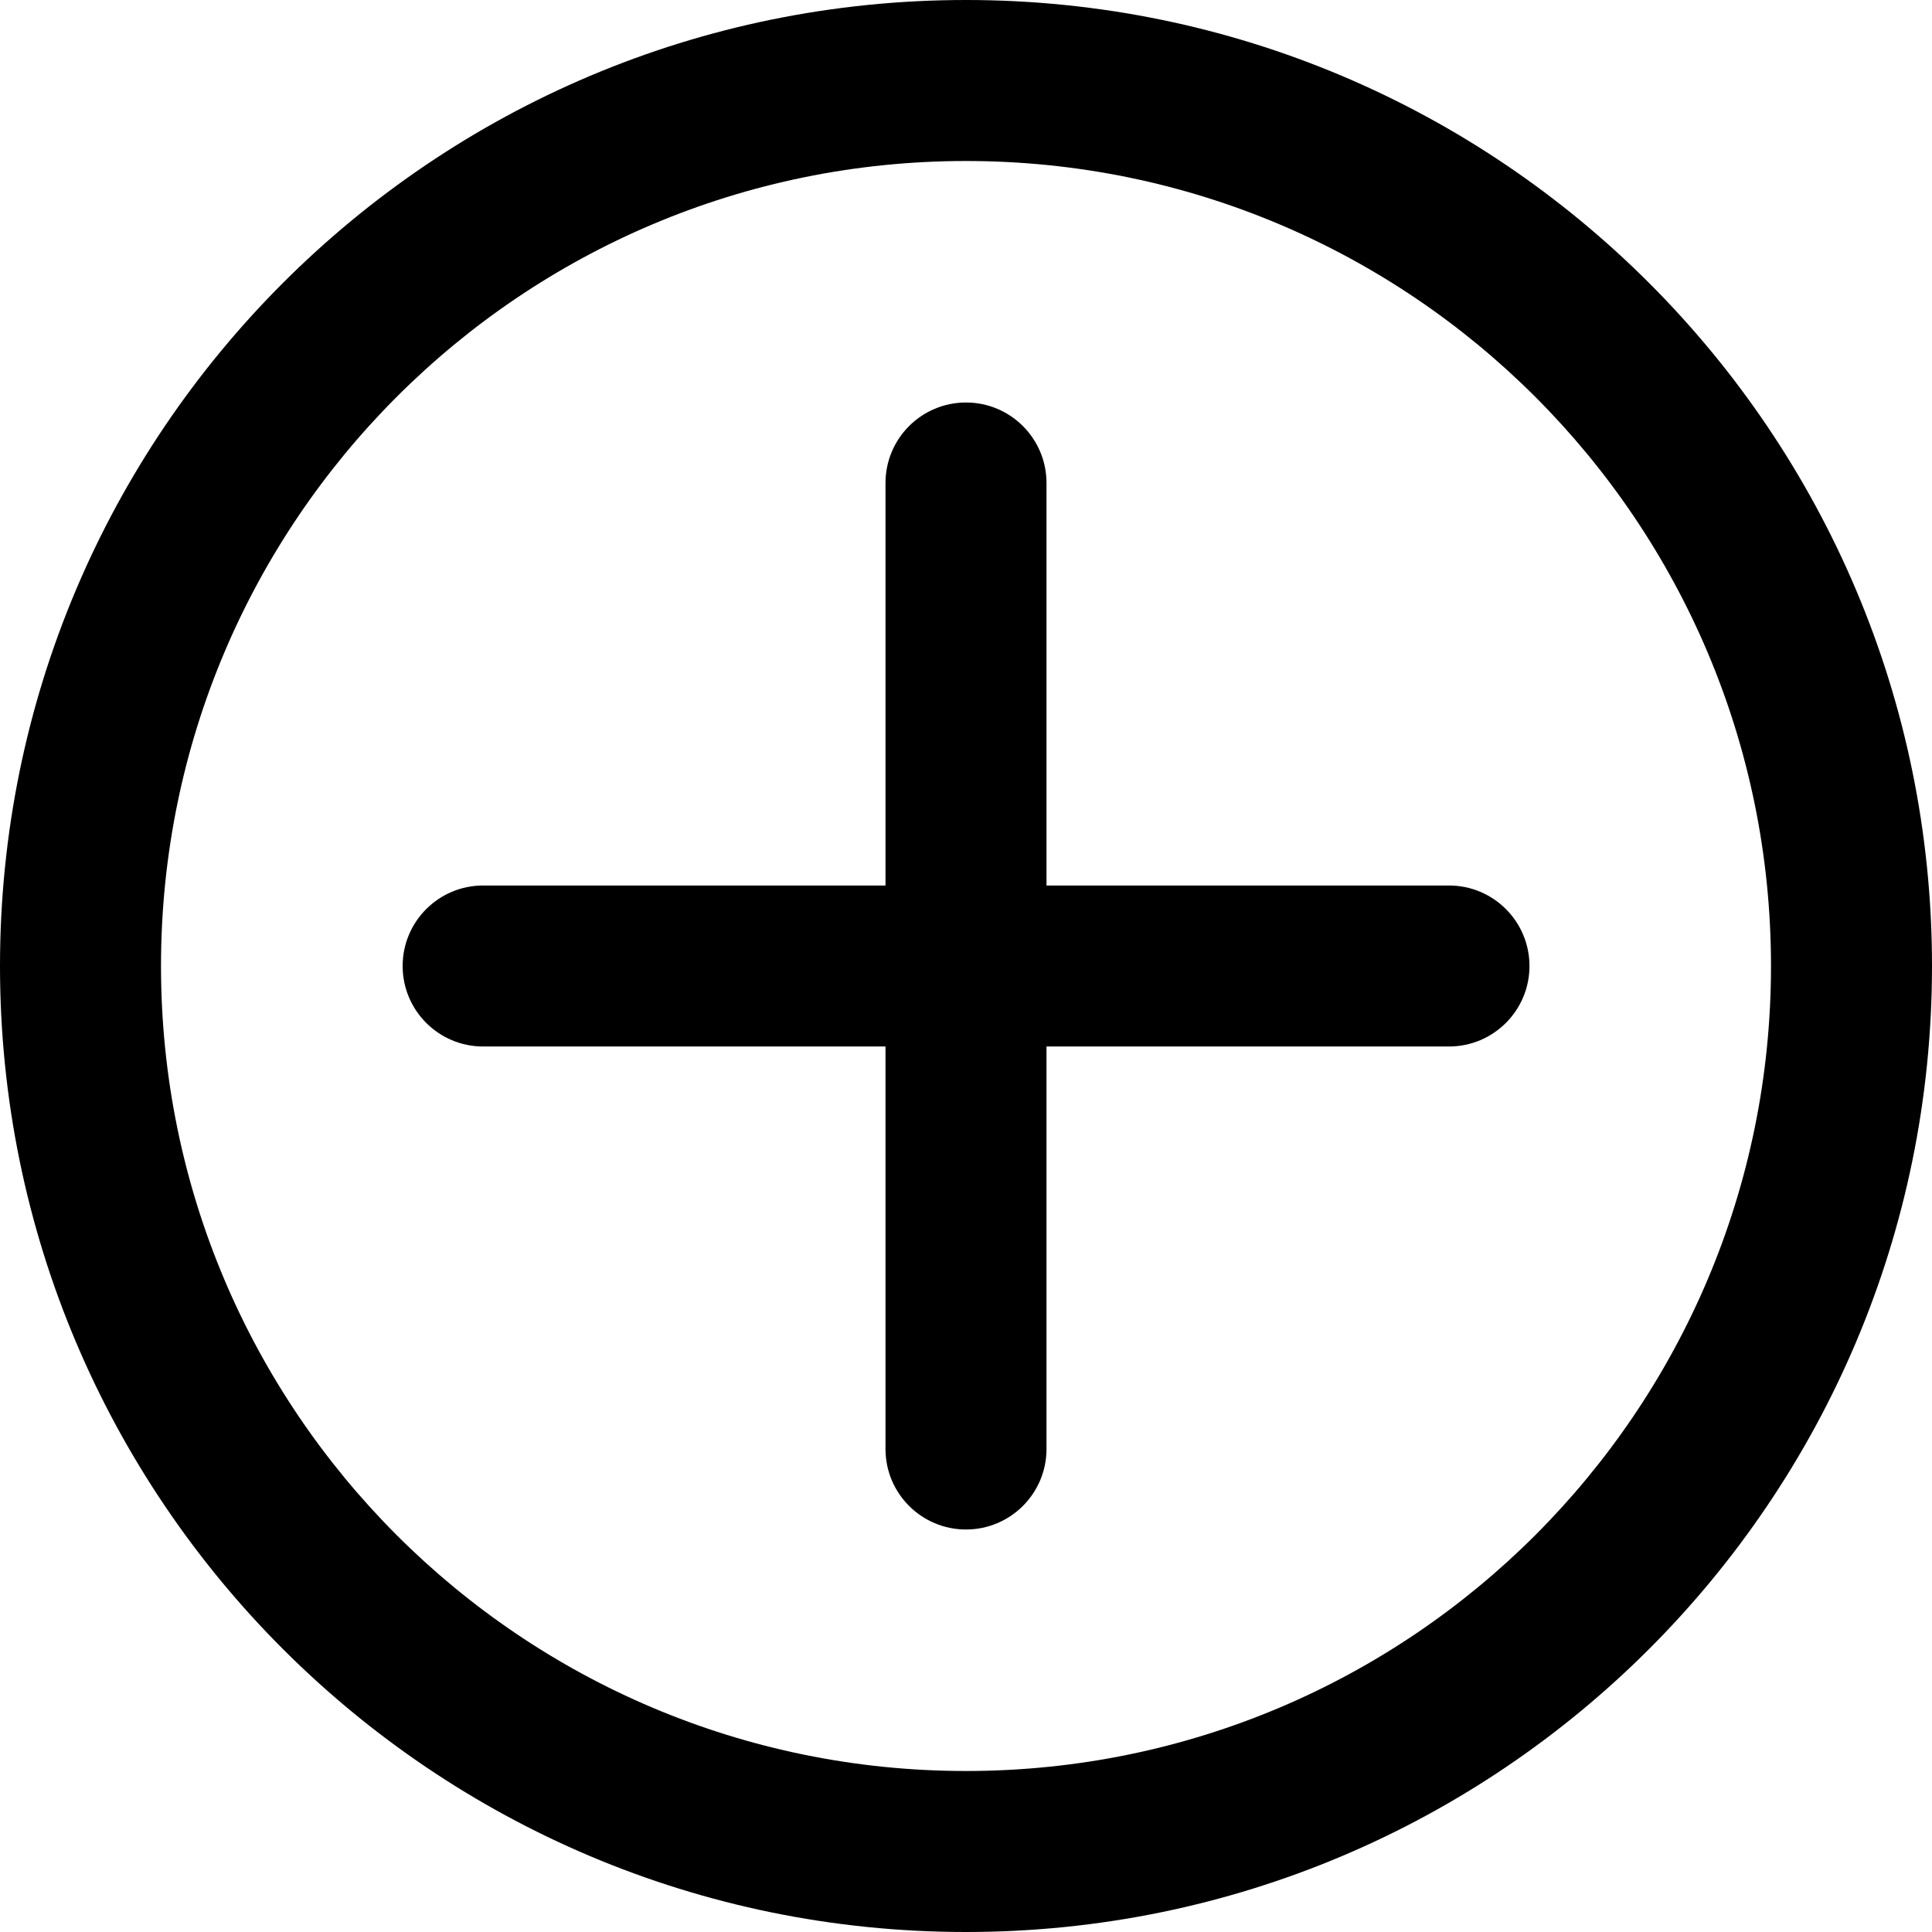
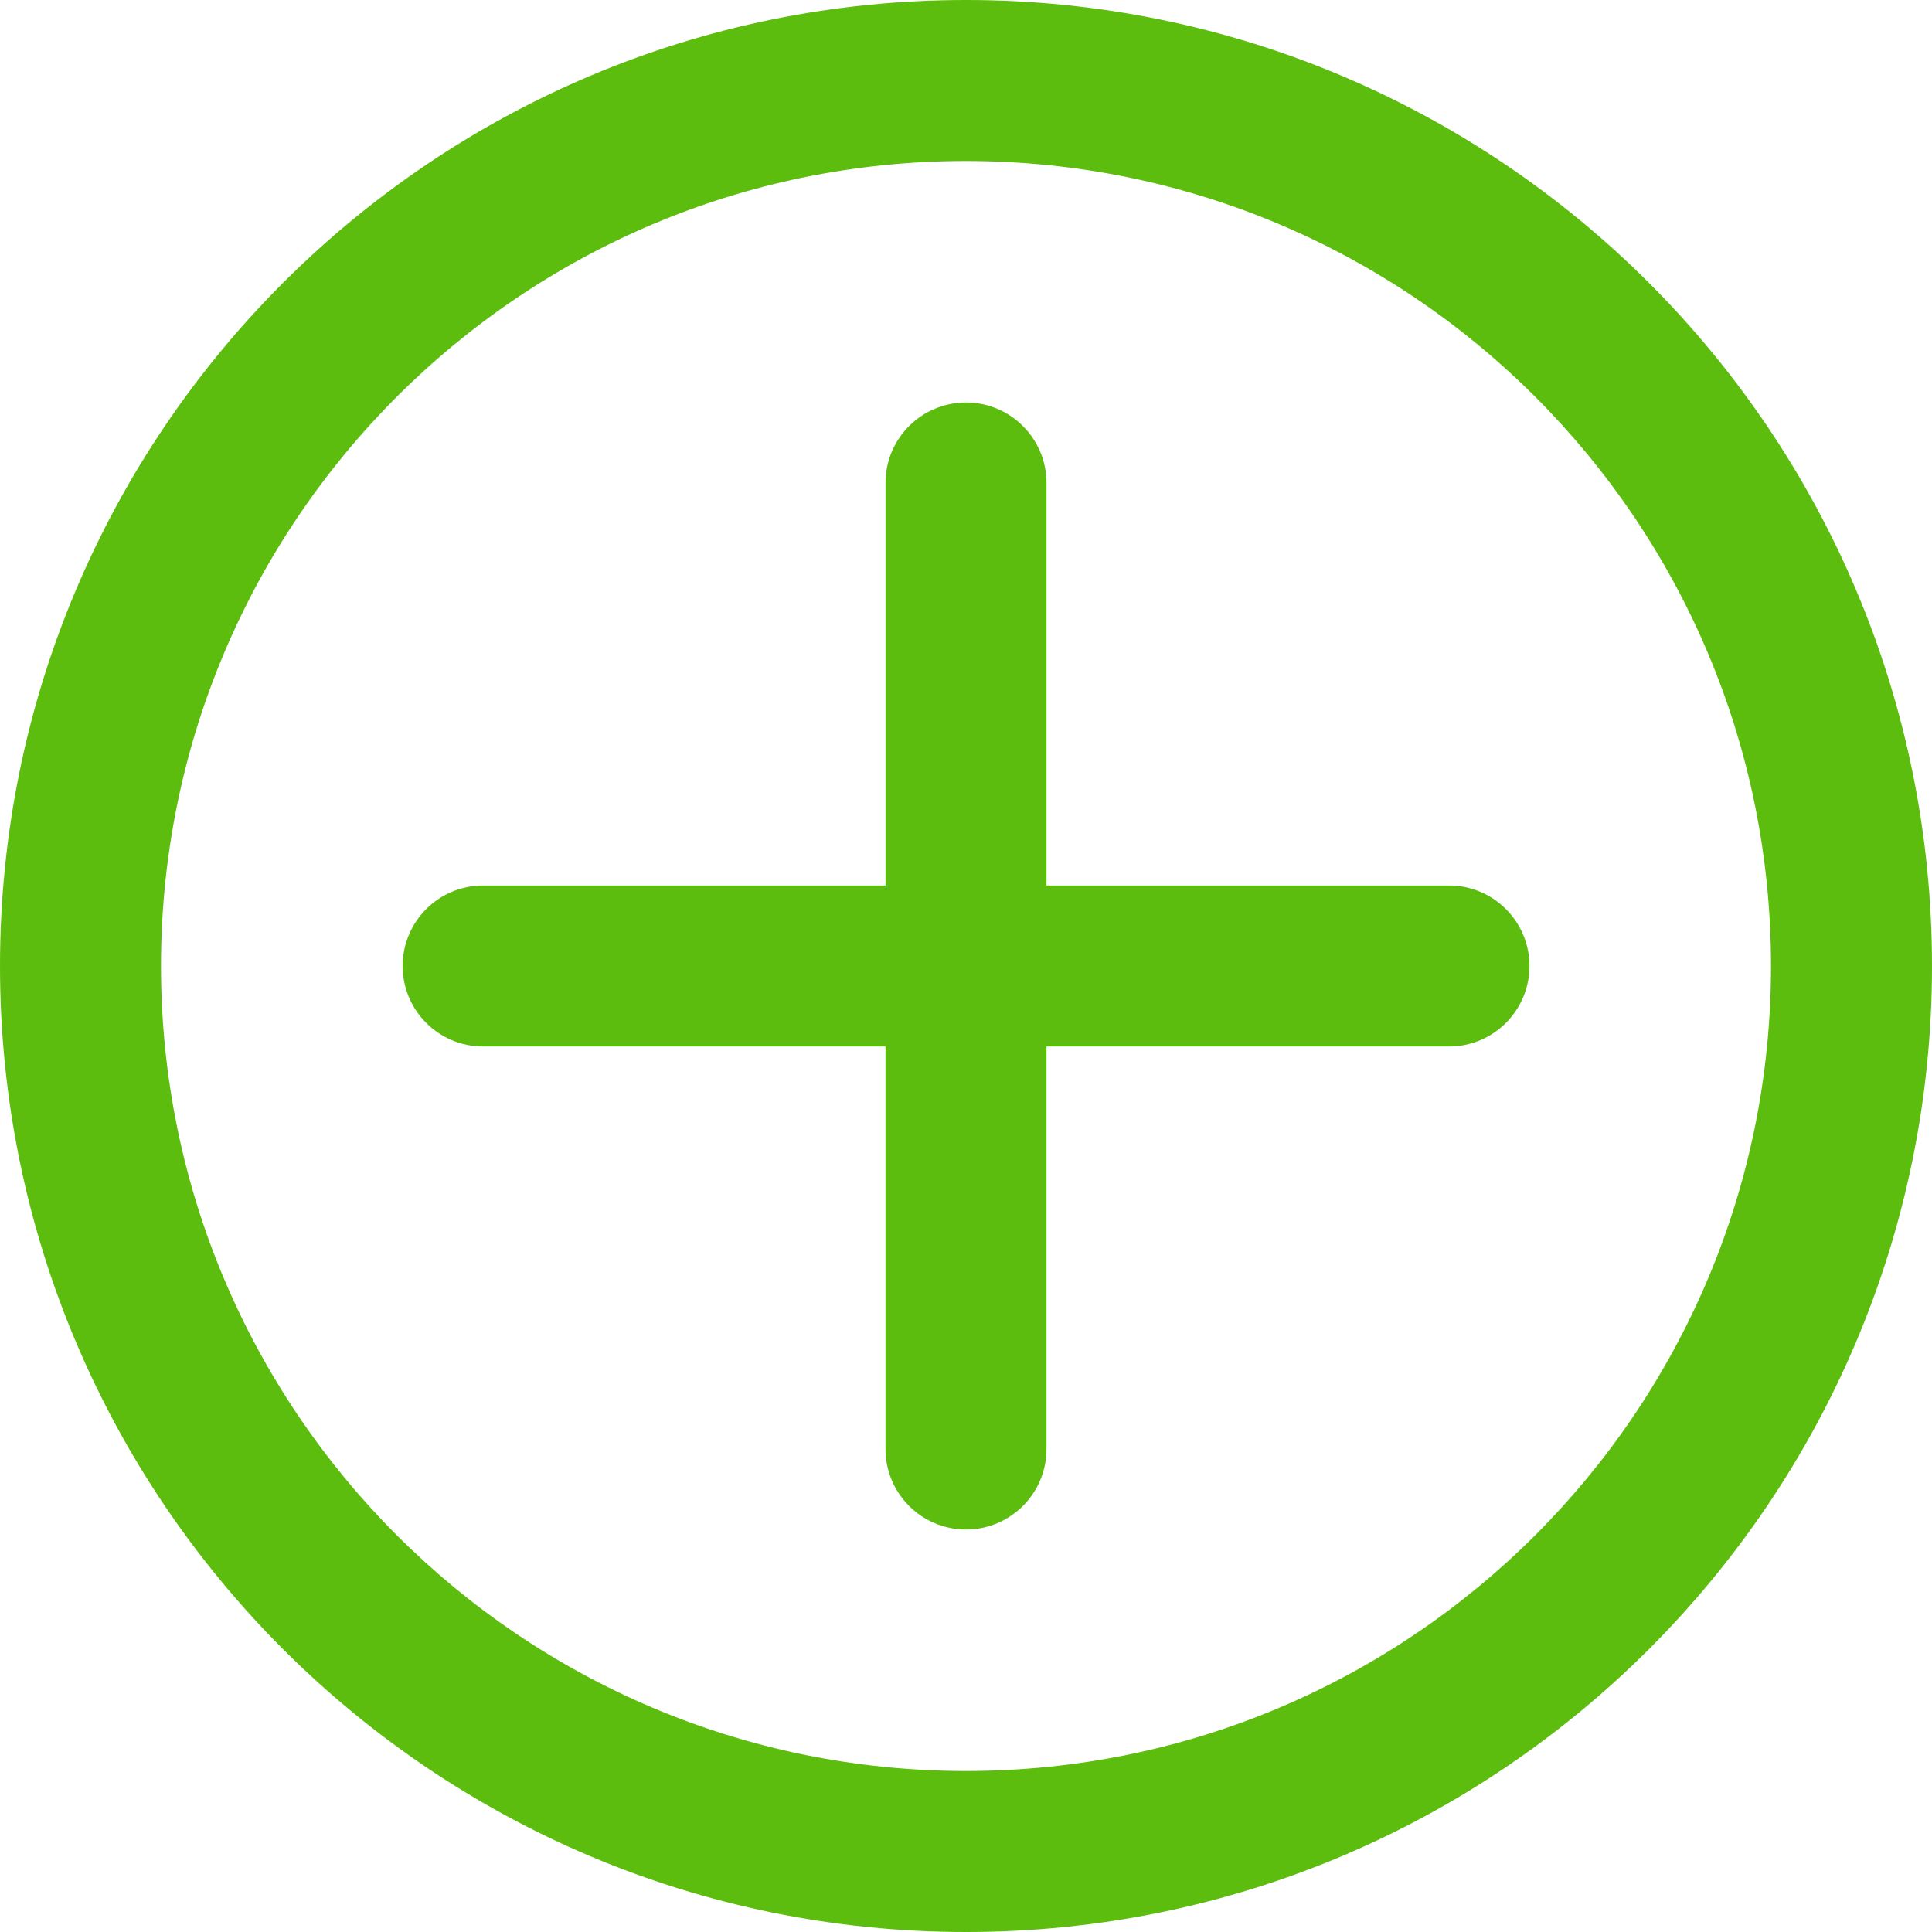
- <svg xmlns="http://www.w3.org/2000/svg" version="1.1" id="Capa_1" x="0px" y="0px" viewBox="0 0 512 512" style="enable-background:new 0 0 512 512;" xml:space="preserve">
+ <svg xmlns="http://www.w3.org/2000/svg" version="1.1" id="Capa_1" x="0px" y="0px" viewBox="0 0 512 512" style="enable-background:new 0 0 512 512;" xml:space="preserve" fill="#5dbd0f">
  <g transform="translate(1 1)">
    <g>
      <g>
        <path d="M255-1C113.618-1-1,113.618-1,255s114.618,256,256,256s256-114.618,256-256S396.382-1,255-1z M255,468.333     c-117.818,0-213.333-95.515-213.333-213.333S137.182,41.667,255,41.667S468.333,137.182,468.333,255S372.818,468.333,255,468.333     z" />
        <path d="M382.996,233.667H276.333V127c0-11.782-9.551-21.333-21.333-21.333s-21.333,9.551-21.333,21.333v106.667H127.038     c-11.782,0-21.333,9.551-21.333,21.333s9.551,21.333,21.333,21.333h106.628V383c0,11.782,9.551,21.333,21.333,21.333     s21.333-9.551,21.333-21.333V276.333h106.662c11.782,0,21.333-9.551,21.333-21.333S394.778,233.667,382.996,233.667z" />
      </g>
    </g>
  </g>
-   <g>
- </g>
-   <g>
- </g>
-   <g>
- </g>
-   <g>
- </g>
-   <g>
- </g>
-   <g>
- </g>
-   <g>
- </g>
-   <g>
- </g>
-   <g>
- </g>
-   <g>
- </g>
-   <g>
- </g>
-   <g>
- </g>
-   <g>
- </g>
-   <g>
- </g>
-   <g>
- </g>
</svg>
